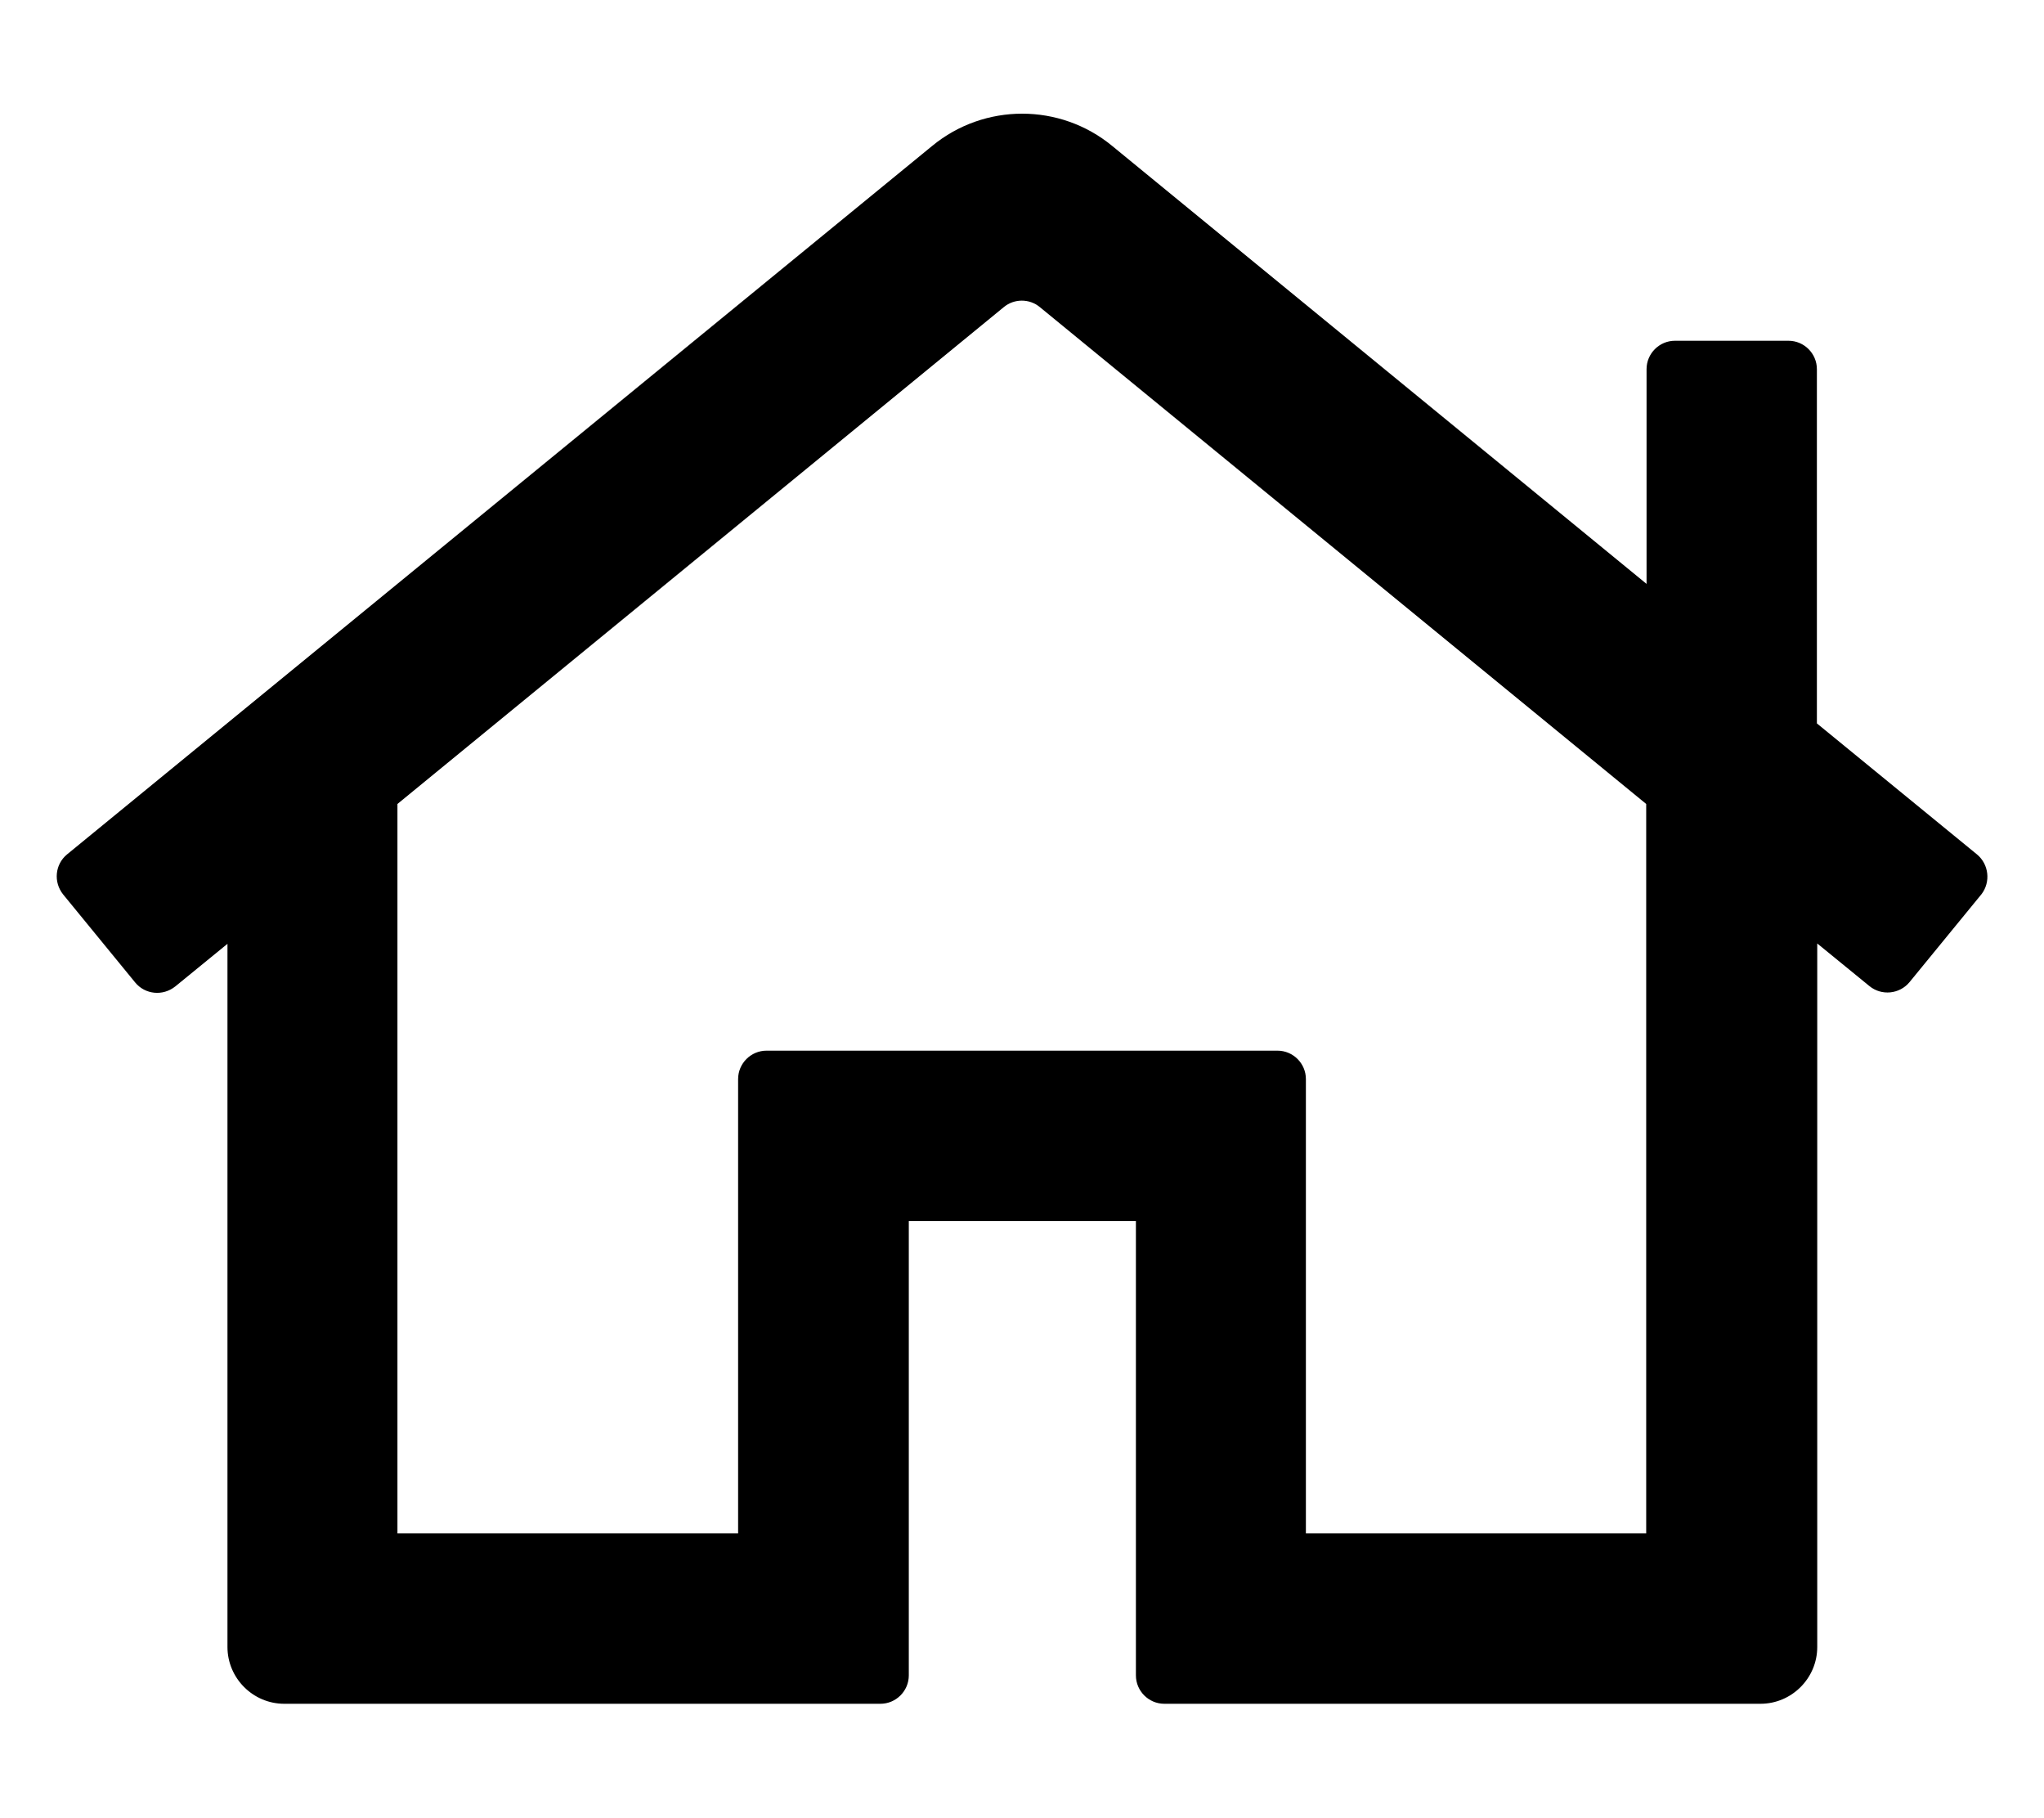
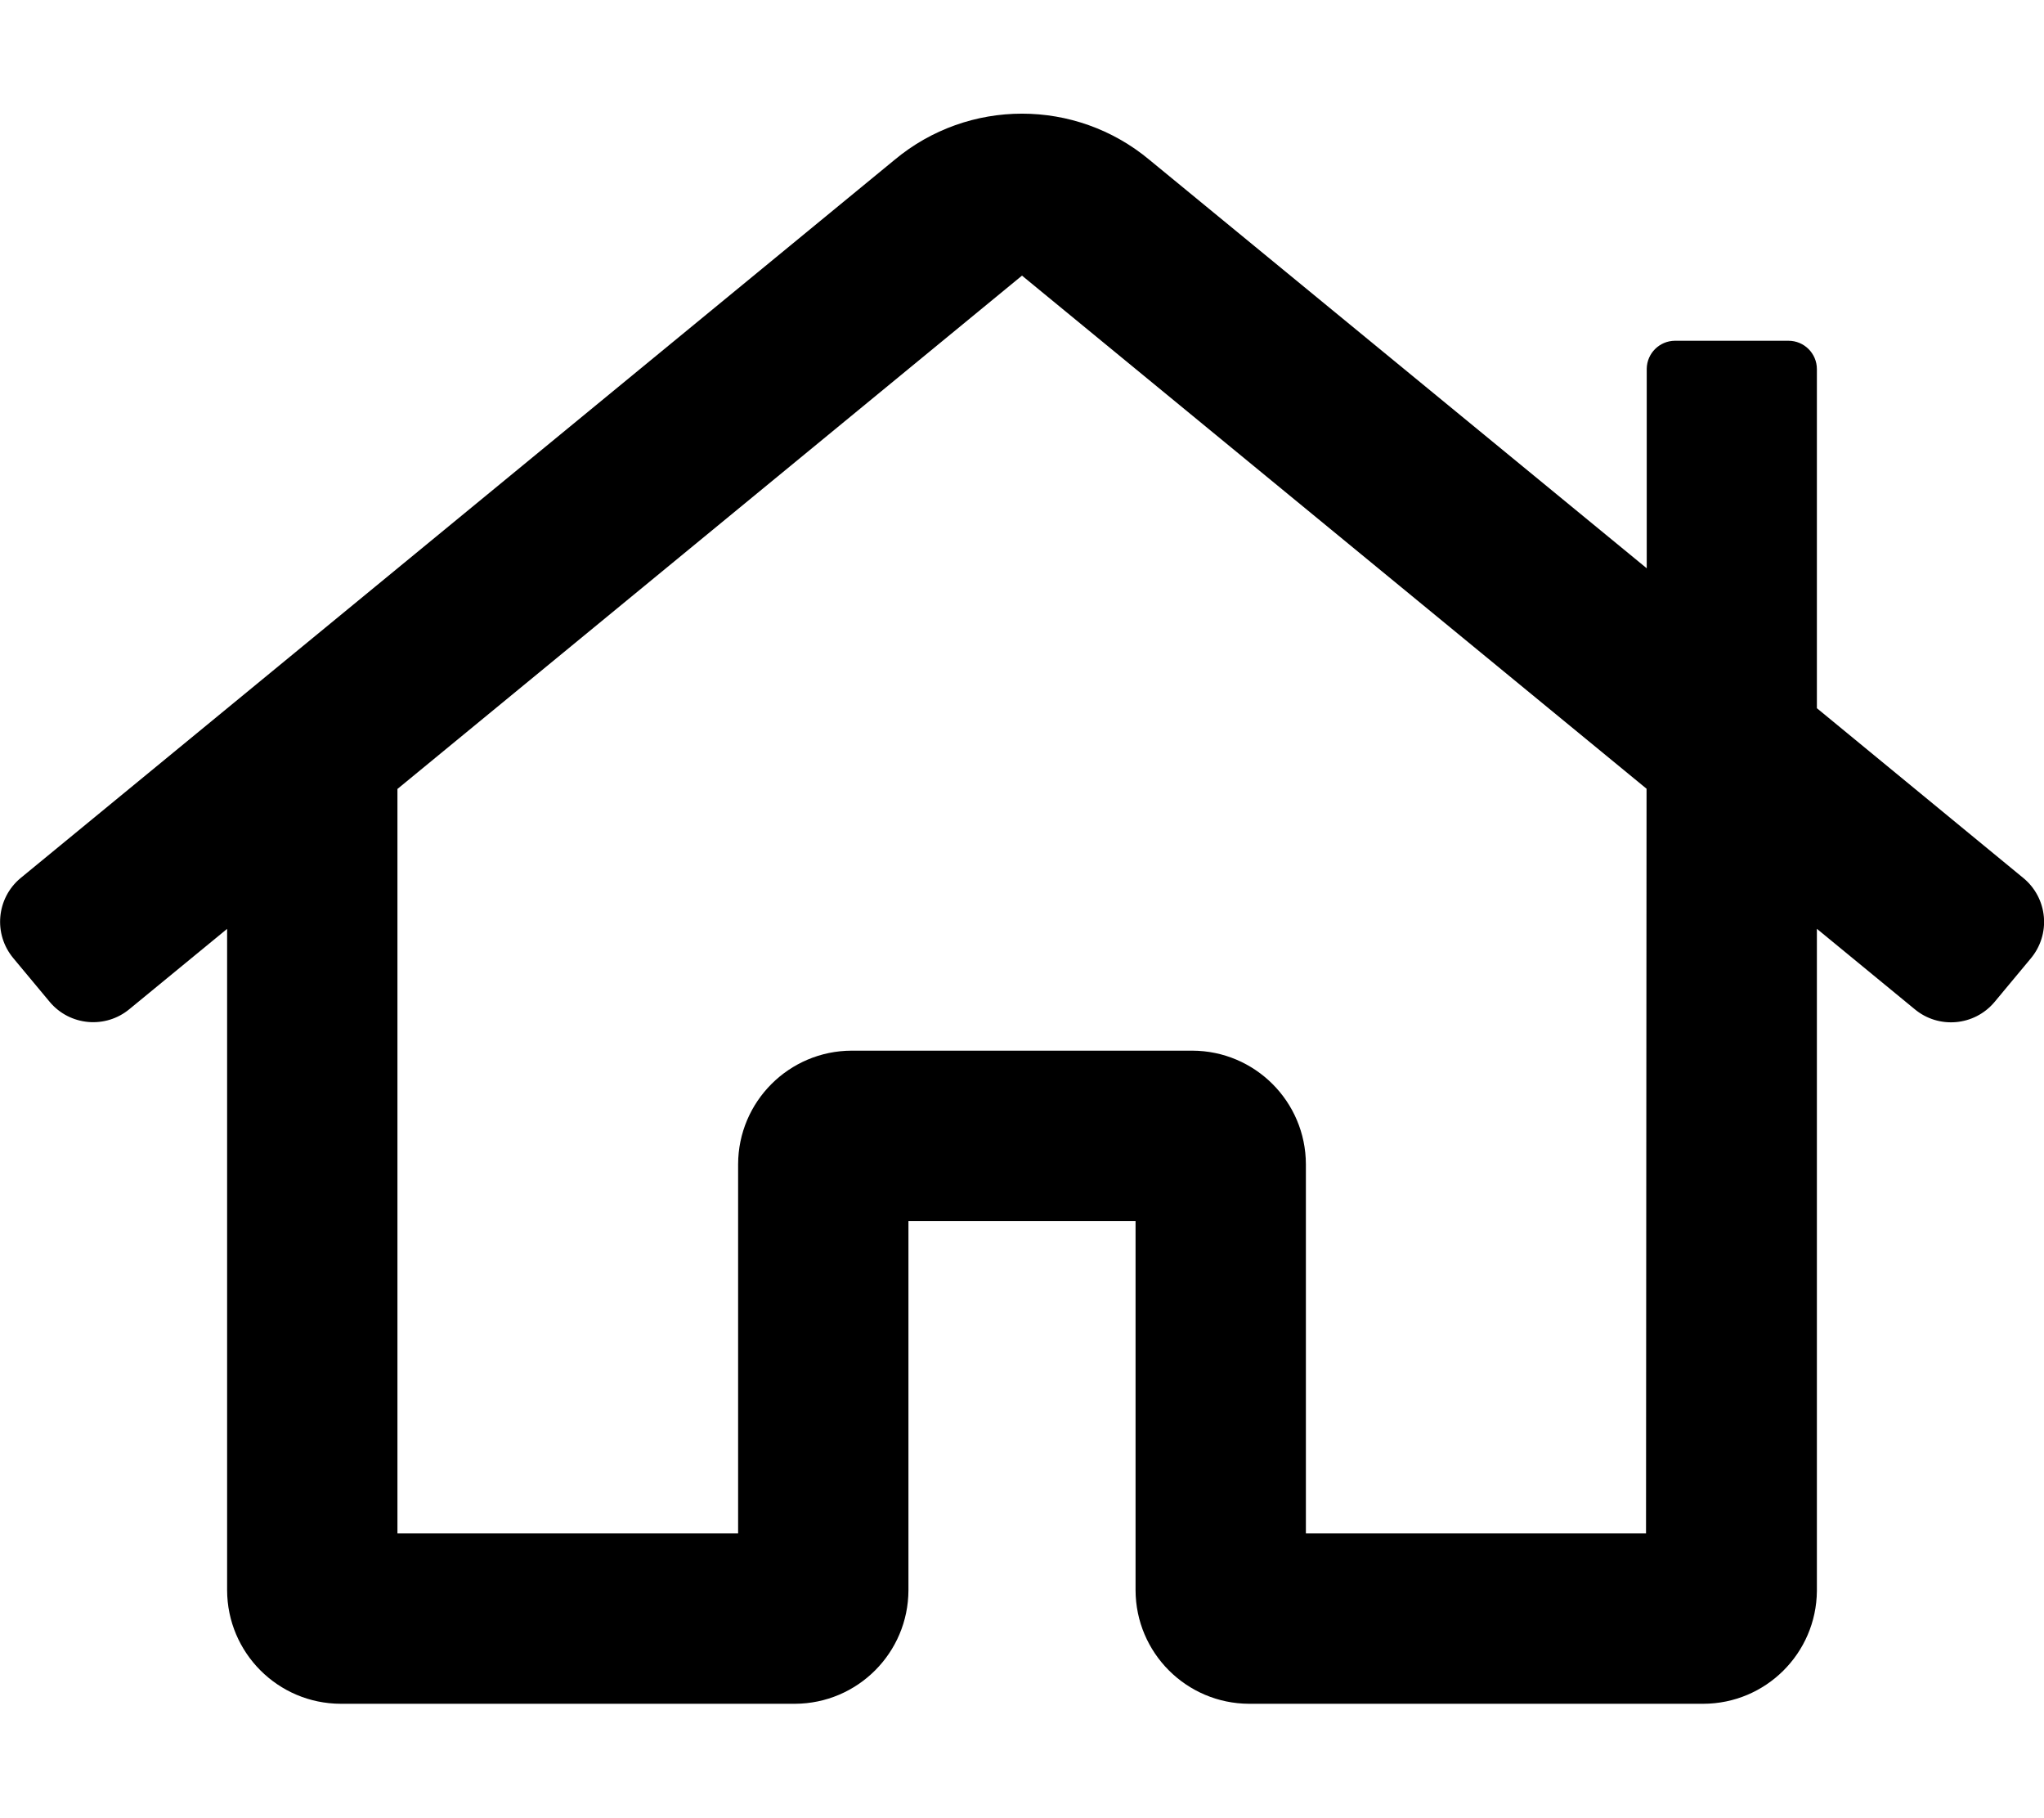
<svg xmlns="http://www.w3.org/2000/svg" viewBox="0 0 576 512">
-   <path d="M557.1 240.7L512 203.8V104c0-4.4-3.6-8-8-8h-32c-4.4 0-8 3.6-8 8v60.5L313.4 41.1c-14.7-12.1-36-12.1-50.7 0L18.9 240.7c-3.4 2.8-3.9 7.8-1.1 11.3l20.3 24.8c2.8 3.4 7.8 3.9 11.3 1.1l14.7-12V464c0 8.8 7.2 16 16 16h168c4.4 0 8-3.6 8-8V344h64v128c0 4.4 3.6 8 8 8h168c8.8 0 16-7.2 16-16V265.8l14.7 12c3.4 2.8 8.5 2.3 11.3-1.1l20.3-24.8c2.6-3.4 2.1-8.4-1.3-11.2zM464 432h-96V304c0-4.4-3.6-8-8-8H216c-4.4 0-8 3.6-8 8v128h-96V226.5l170.9-140c2.9-2.4 7.2-2.4 10.1 0l170.9 140V432z" />
+   <path d="M570.24 247.41L512 199.52V104a8 8 0 0 0-8-8h-32a8 8 0 0 0-7.95 7.88v56.22L323.87 45a56.06 56.06 0 0 0-71.74 0L5.76 247.41a16 16 0 0 0-2 22.54L14 282.25a16 16 0 0 0 22.53 2L64 261.69V448a32.09 32.09 0 0 0 32 32h128a32.09 32.09 0 0 0 32-32V344h64v104a32.09 32.09 0 0 0 32 32h128a32.07 32.07 0 0 0 32-31.76V261.67l27.53 22.62a16 16 0 0 0 22.53-2L572.29 270a16 16 0 0 0-2.05-22.59zM463.85 432H368V328a32.09 32.09 0 0 0-32-32h-96a32.09 32.09 0 0 0-32 32v104h-96V222.27L288 77.65l176 144.56z" />
</svg>
